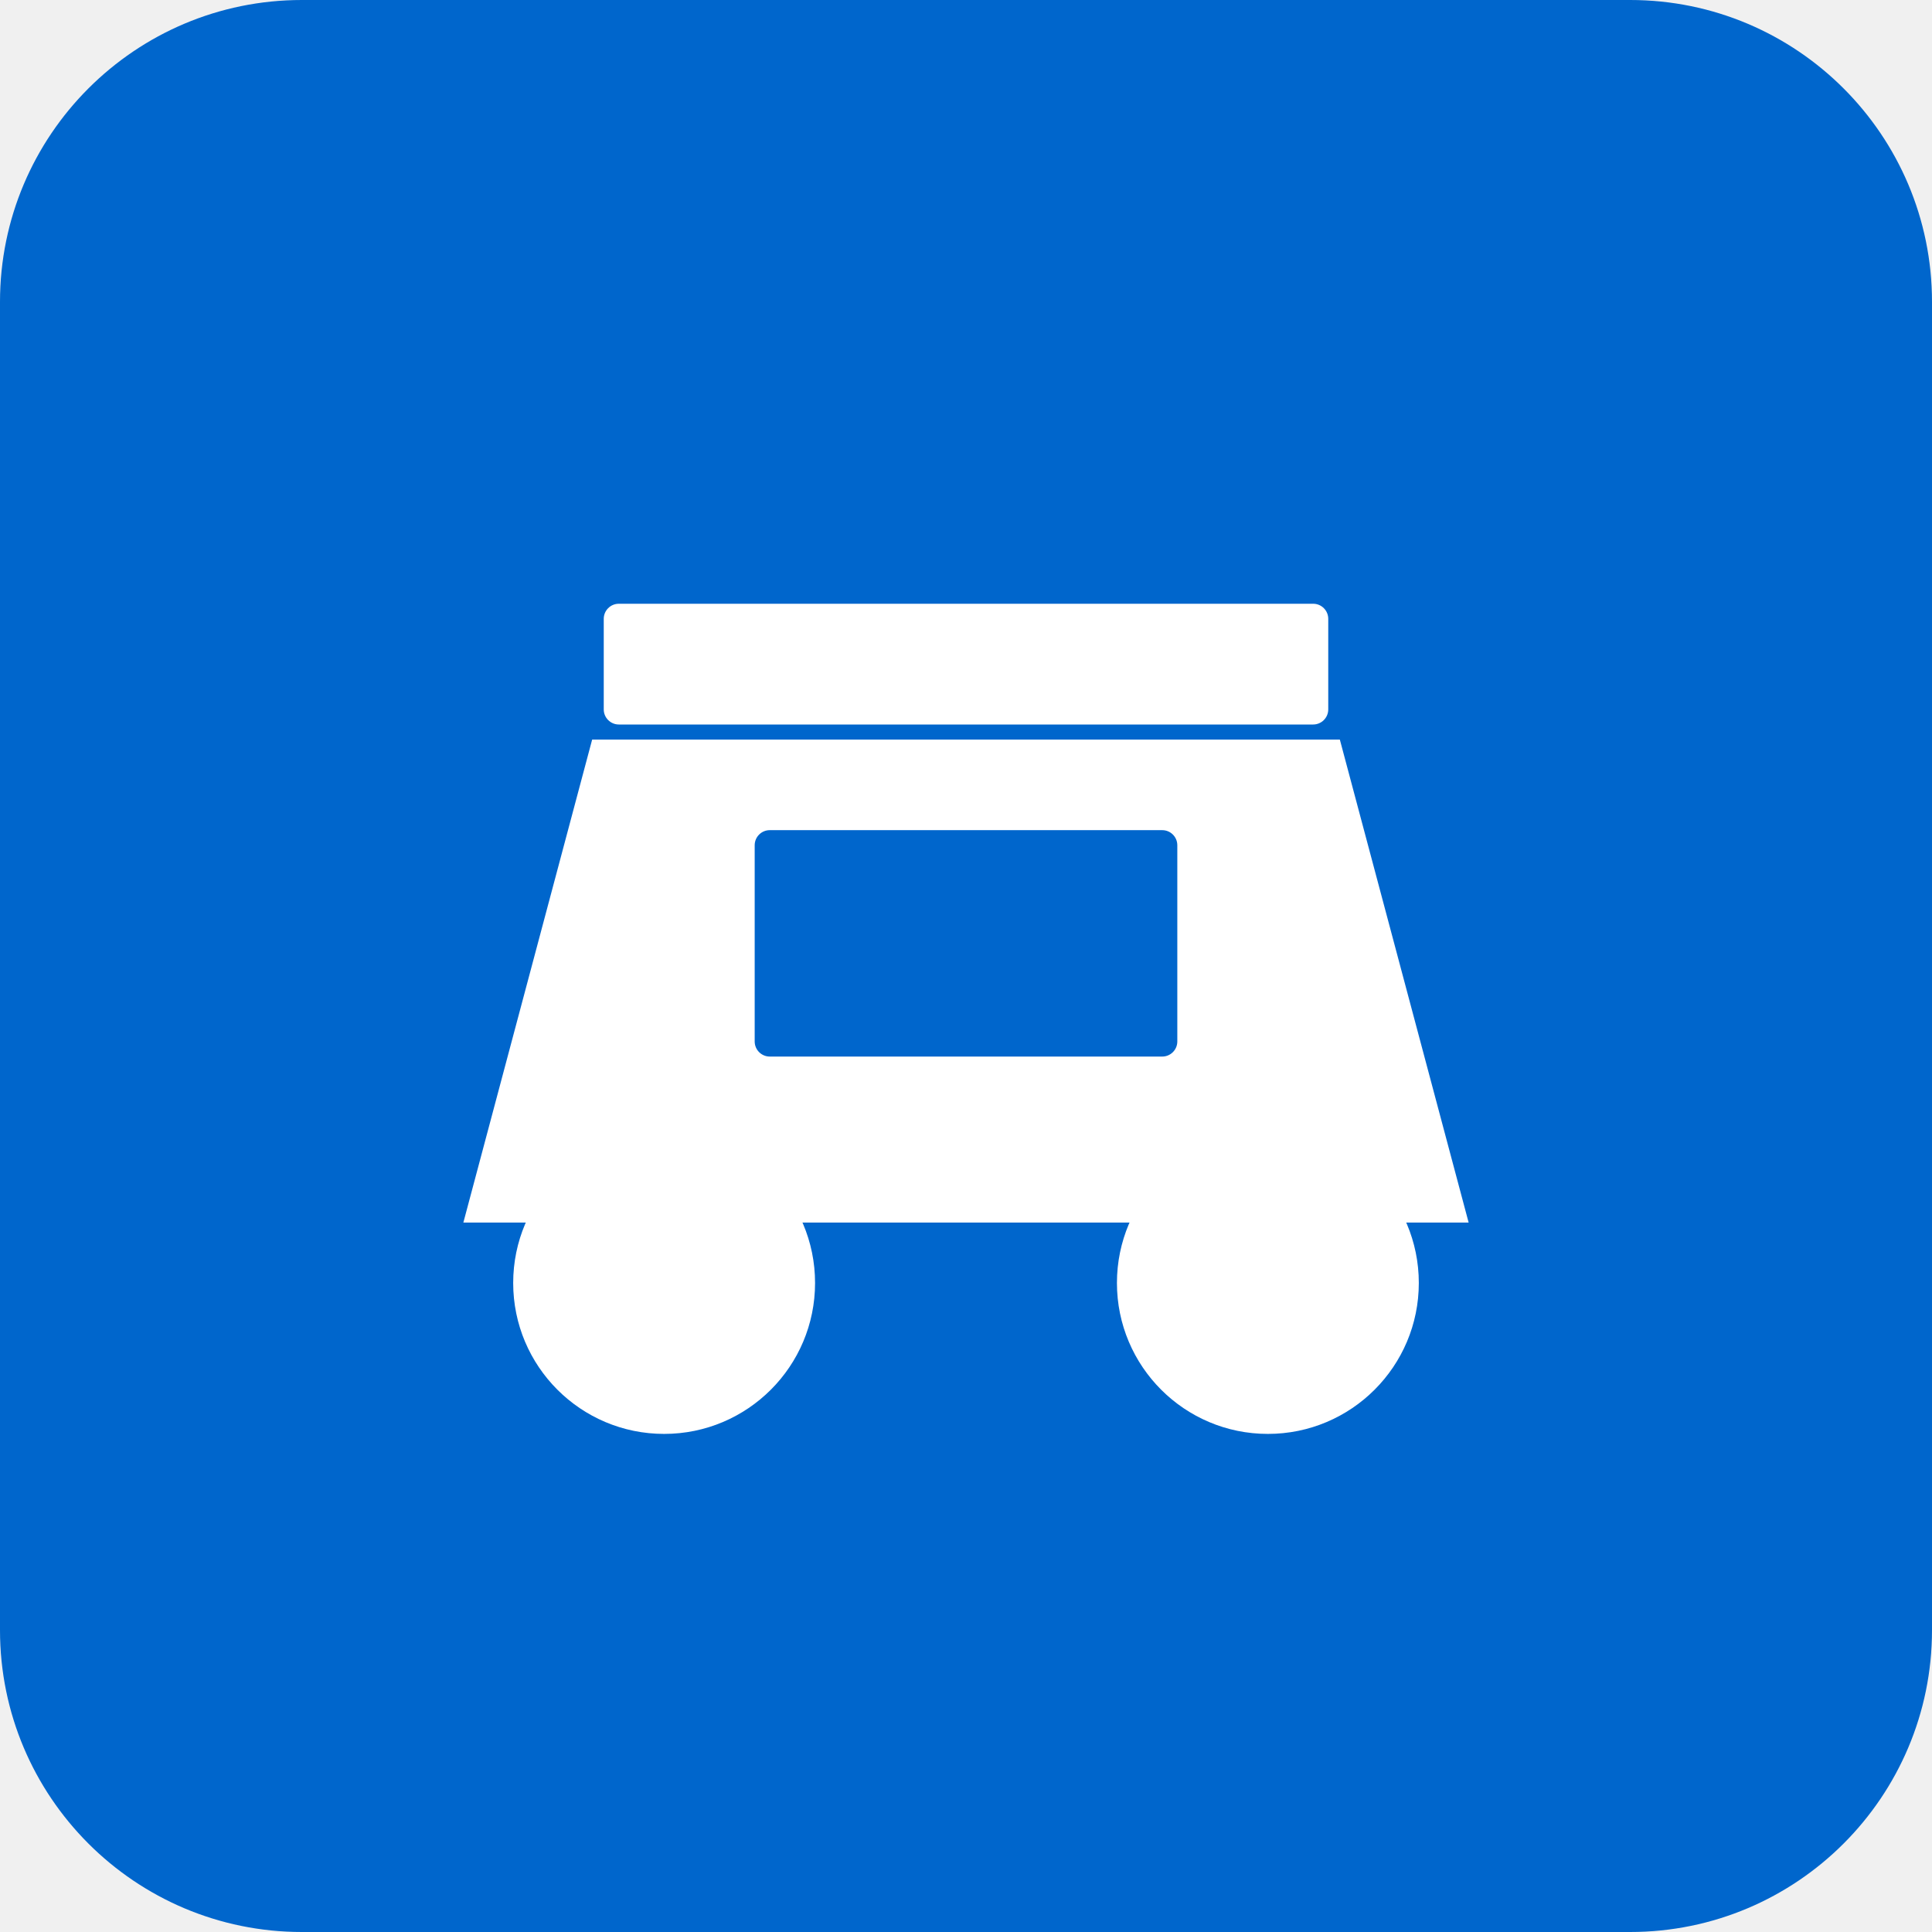
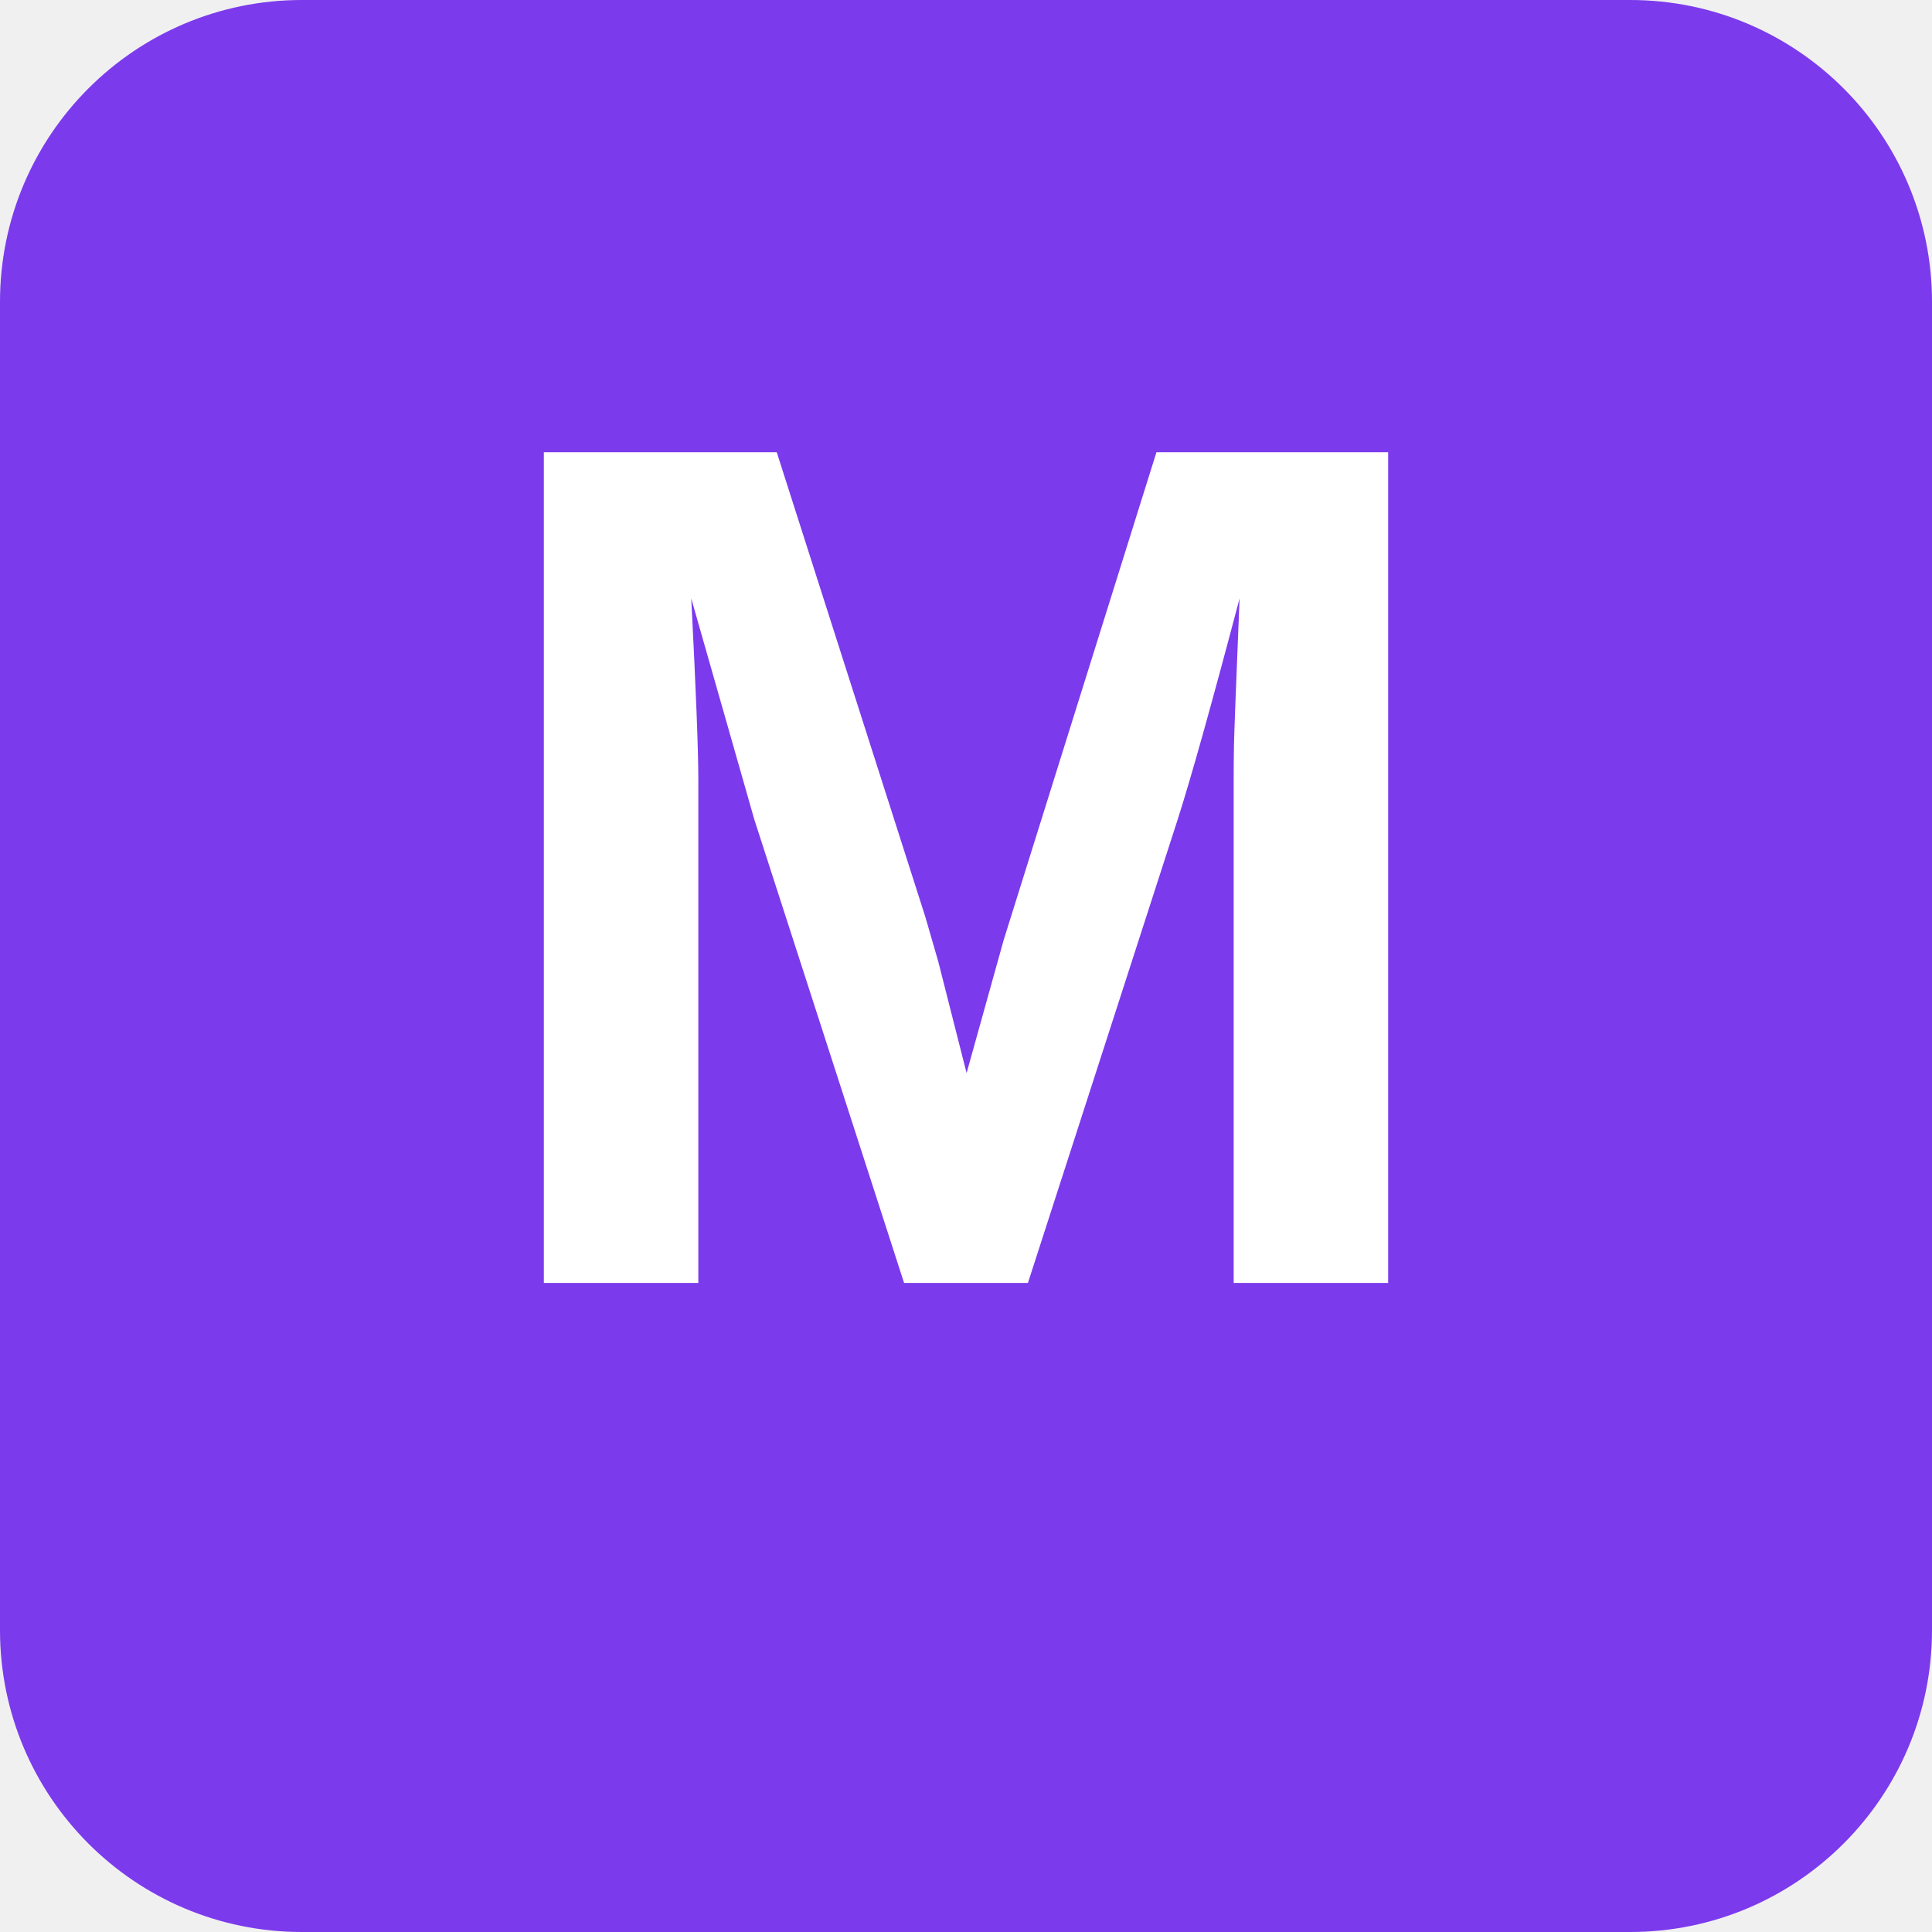
<svg xmlns="http://www.w3.org/2000/svg" viewBox="0 0 512 512">
-   <rect width="512" height="512" rx="80" fill="#0066cc" />
-   <g fill="white">
-     <path d="M128 320 L160 200 L352 200 L384 320 L128 320 Z" stroke="white" stroke-width="8" />
-     <circle cx="176" cy="340" r="40" />
-     <circle cx="336" cy="340" r="40" />
-     <rect x="200" y="220" width="112" height="60" rx="4" fill="#0066cc" />
-     <rect x="160" y="160" width="192" height="32" rx="4" />
-   </g>
+   <rect width="512" height="512" rx="80" fill="#7C3AED" />
+   <text x="256" y="340" text-anchor="middle" font-family="Arial, sans-serif" font-weight="bold" font-size="320" fill="white">M</text>
</svg>
